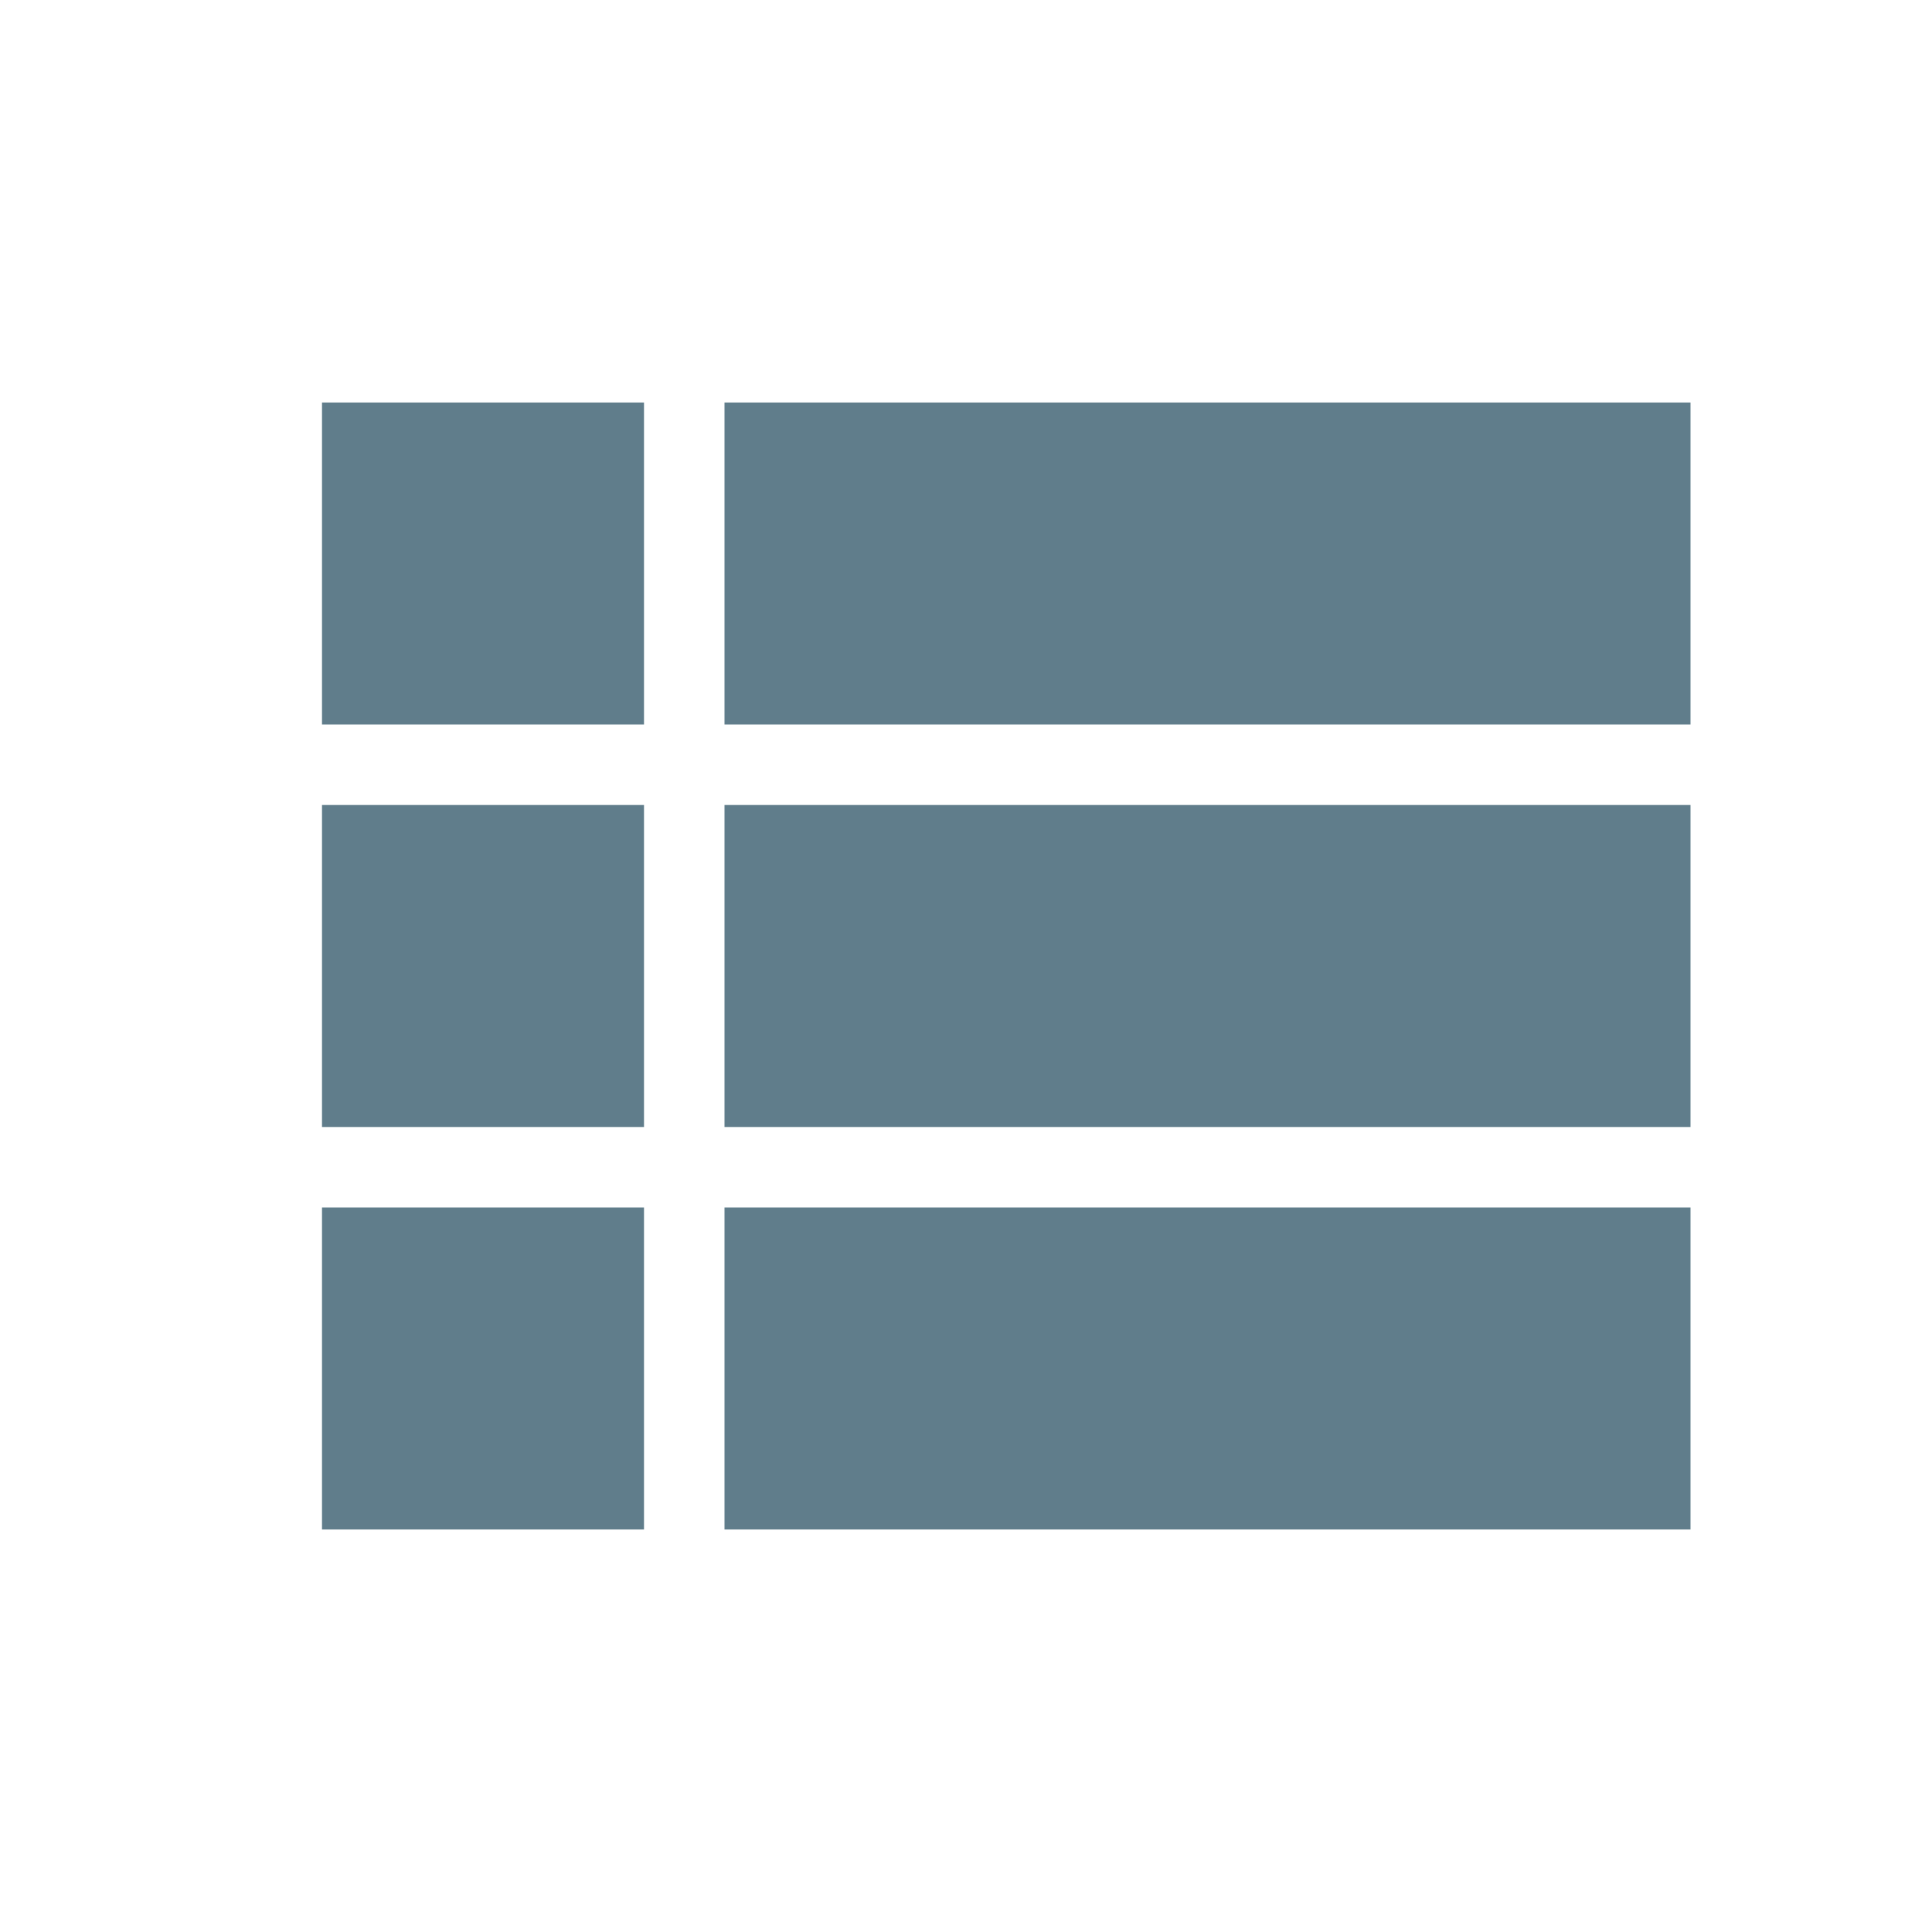
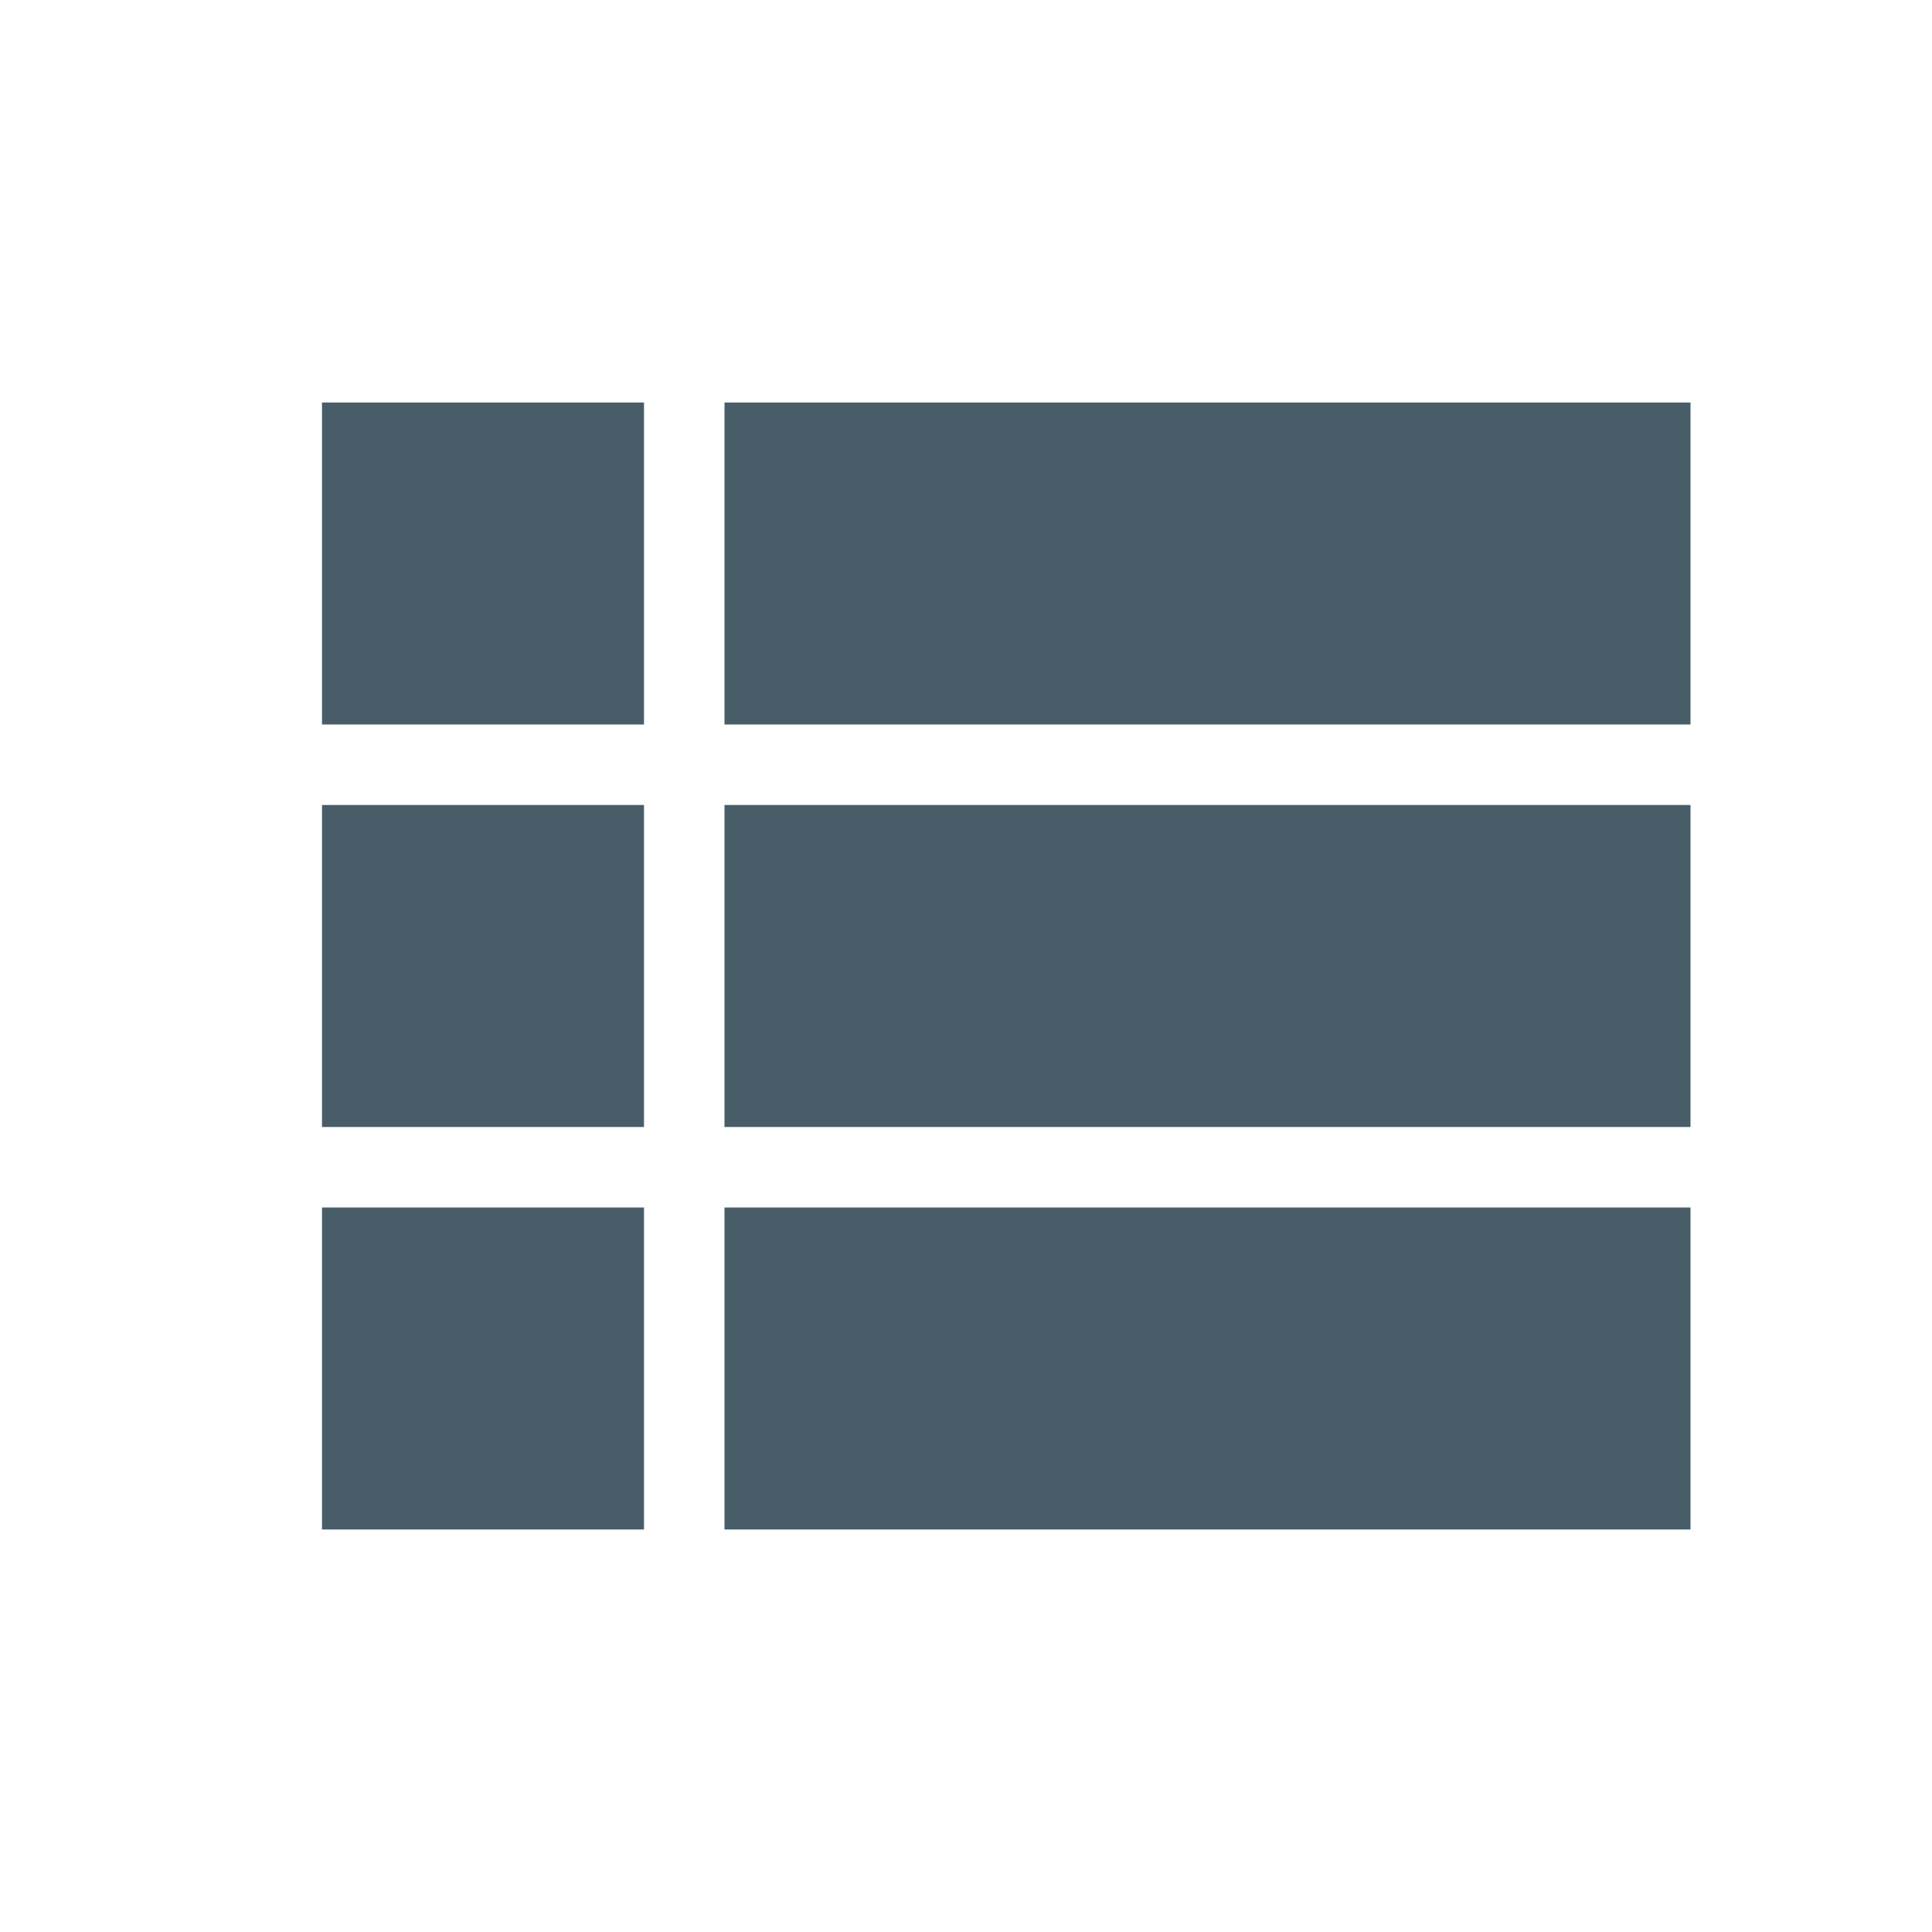
- <svg xmlns="http://www.w3.org/2000/svg" fill="#607D8B" height="24" viewBox="0 0 24 24" width="24">
+ <svg xmlns="http://www.w3.org/2000/svg" fill="#485d68" height="24" viewBox="0 0 24 24" width="24">
  <path d="M4 14h4v-4H4v4zm0 5h4v-4H4v4zM4 9h4V5H4v4zm5 5h12v-4H9v4zm0 5h12v-4H9v4zM9 5v4h12V5H9z" />
  <path d="M0 0h24v24H0z" fill="none" />
</svg>
